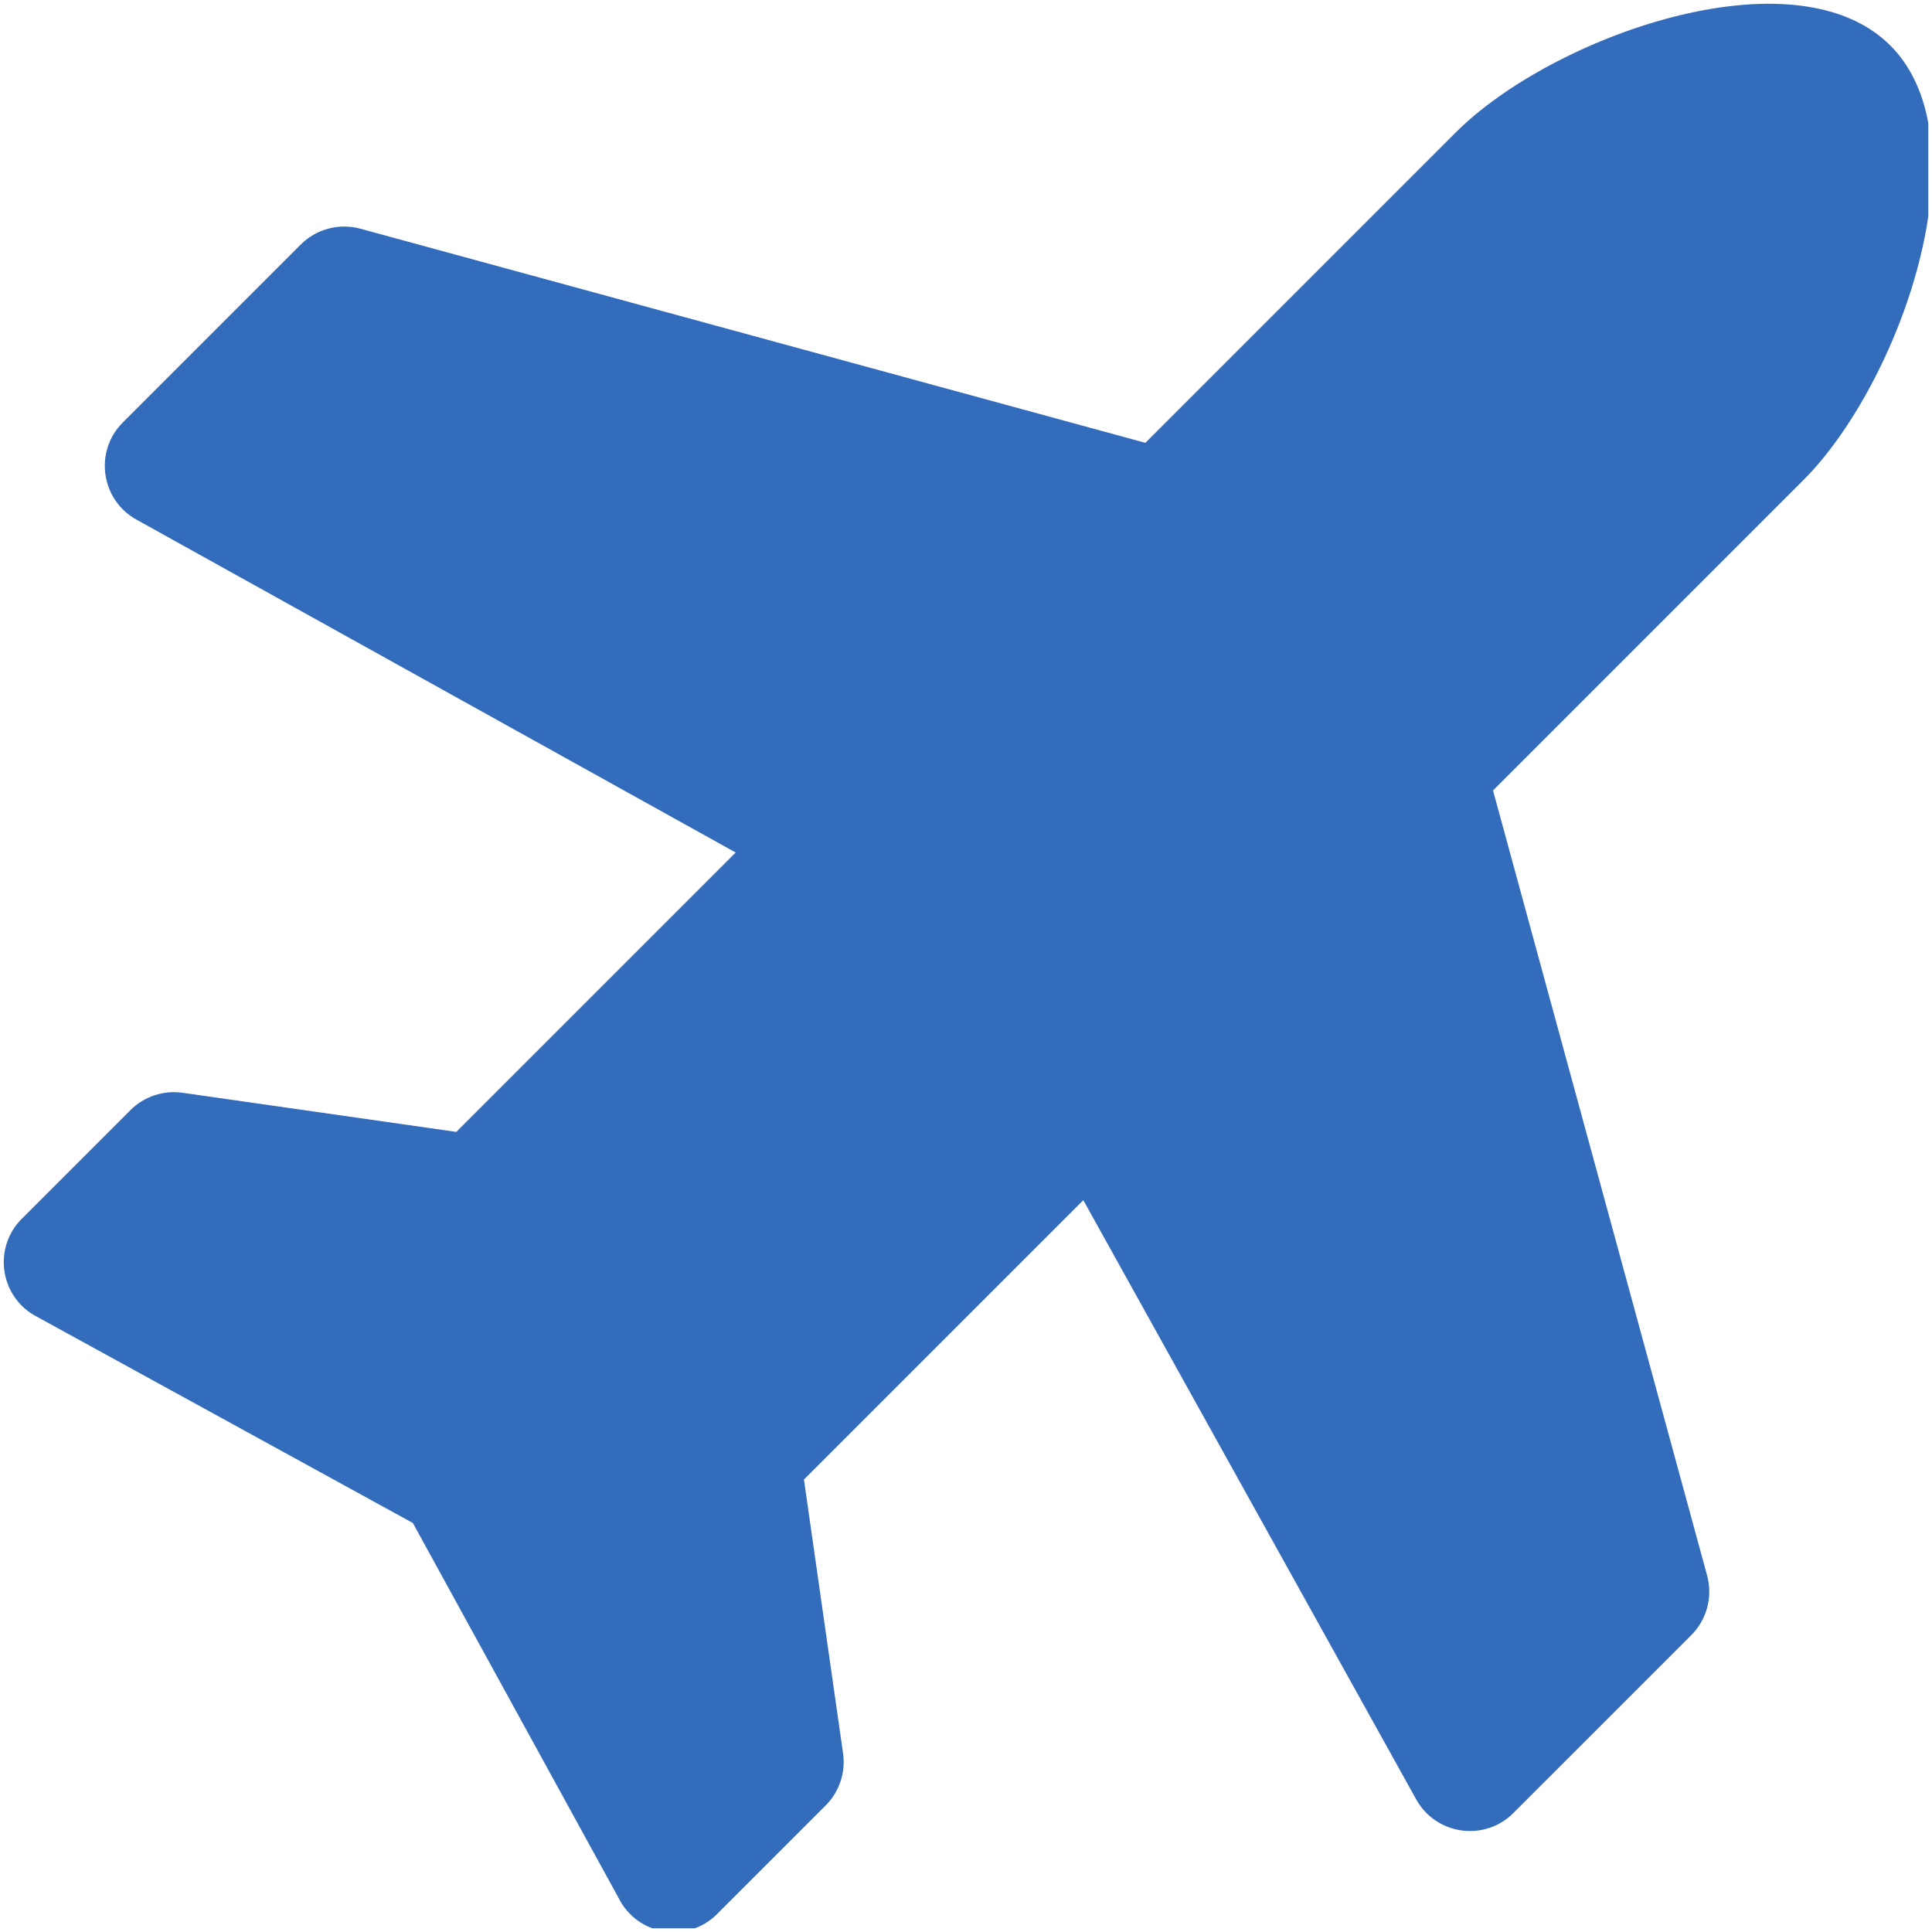
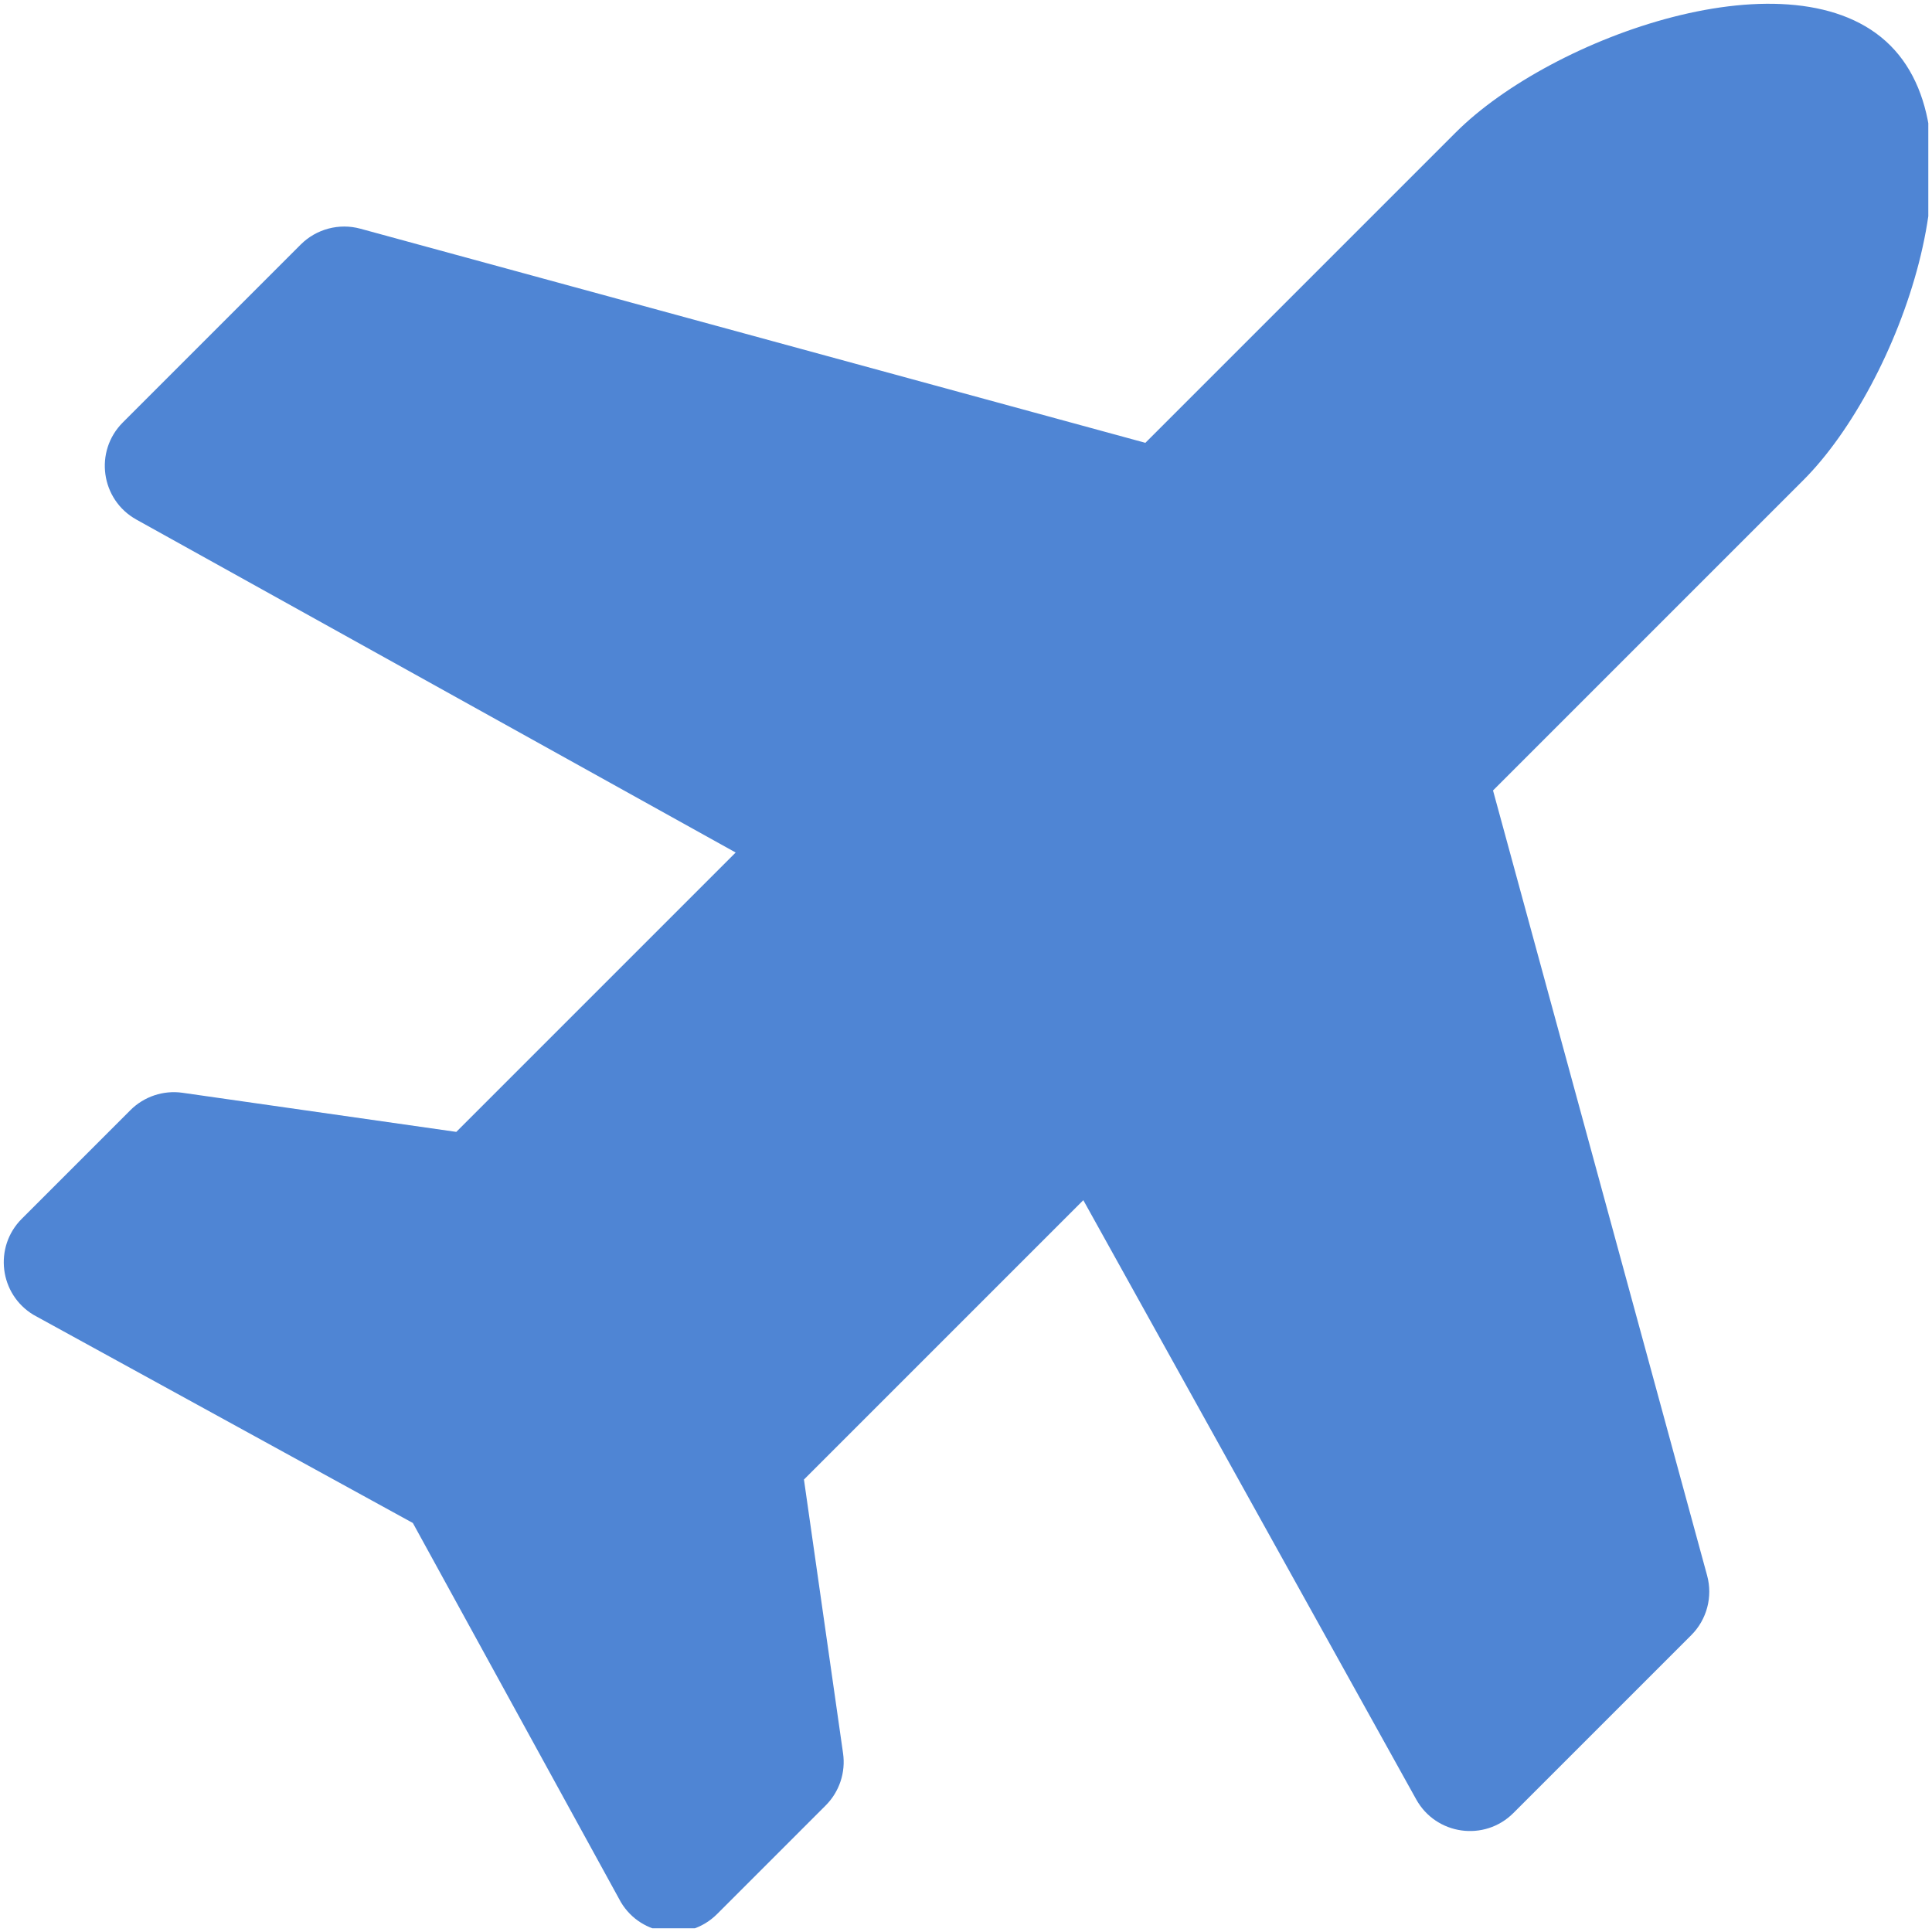
- <svg xmlns="http://www.w3.org/2000/svg" width="100%" height="100%" viewBox="0 0 503 503" version="1.1" xml:space="preserve" style="fill-rule:evenodd;clip-rule:evenodd;stroke-linejoin:round;stroke-miterlimit:2;">
-   <g id="Artboard1" transform="matrix(1,0,0,1,-36.9816,-4.98156)">
-     <rect x="36.982" y="4.982" width="502.037" height="502.037" style="fill:none;" />
-     <clipPath id="_clip1">
-       <rect x="36.982" y="4.982" width="502.037" height="502.037" />
+ <svg xmlns="http://www.w3.org/2000/svg" width="100%" height="100%" viewBox="0 0 503 503" version="1.1" xml:space="preserve" style="fill-rule:evenodd;clip-rule:evenodd;stroke-linejoin:round;stroke-miterlimit:2;" id="svg1811">
+   <defs id="defs1815">
+     <clipPath clipPathUnits="userSpaceOnUse" id="clipPath14569">
+       <rect x="96.16" y="-238.121" width="502.037" height="502.037" id="rect14571" transform="rotate(45)" />
    </clipPath>
-     <g clip-path="url(#_clip1)">
-       <g transform="matrix(0.707107,-0.707107,0.707107,0.707107,-59.1784,243.103)">
-         <path d="M480,192L365.71,192L260.61,8.06C257.761,3.081 252.446,0 246.71,0L181.21,0C170.58,0 162.91,10.17 165.83,20.39L214.86,192L112,192L68.8,134.4C65.78,130.37 61.03,128 56,128L16.01,128C5.6,128 -2.04,137.78 0.49,147.88L32,256L0.49,364.12C-2.04,374.22 5.6,384 16.01,384L56,384C61.04,384 65.78,381.63 68.8,377.6L112,320L214.86,320L165.83,491.6C162.91,501.82 170.58,512 181.21,512L246.71,512C252.45,512 257.75,508.92 260.6,503.94L365.71,320L480,320C515.35,320 576,291.35 576,256C576,220.65 515.35,192 480,192Z" style="fill:rgb(52,108,188);fill-rule:nonzero;" />
-       </g>
-     </g>
-   </g>
+   </defs>
+   <rect x="0" y="0" width="502.037" height="502.037" style="fill:none" id="rect1799" />
+   <path d="M 480,192 H 365.71 L 260.61,8.06 C 257.761,3.081 252.446,0 246.71,0 h -65.5 c -10.63,0 -18.3,10.17 -15.38,20.39 L 214.86,192 H 112 L 68.8,134.4 C 65.78,130.37 61.03,128 56,128 H 16.01 C 5.6,128 -2.04,137.78 0.49,147.88 L 32,256 0.49,364.12 C -2.04,374.22 5.6,384 16.01,384 H 56 c 5.04,0 9.78,-2.37 12.8,-6.4 L 112,320 h 102.86 l -49.03,171.6 c -2.92,10.22 4.75,20.4 15.38,20.4 h 65.5 c 5.74,0 11.04,-3.08 13.89,-8.06 L 365.71,320 H 480 c 35.35,0 96,-28.65 96,-64 0,-35.35 -60.65,-64 -96,-64 z" style="fill:#4f85d4;fill-rule:nonzero;fill-opacity:1" id="path1804" transform="rotate(-45,239.358,235.136)" clip-path="url(#clipPath14569)" />
</svg>
